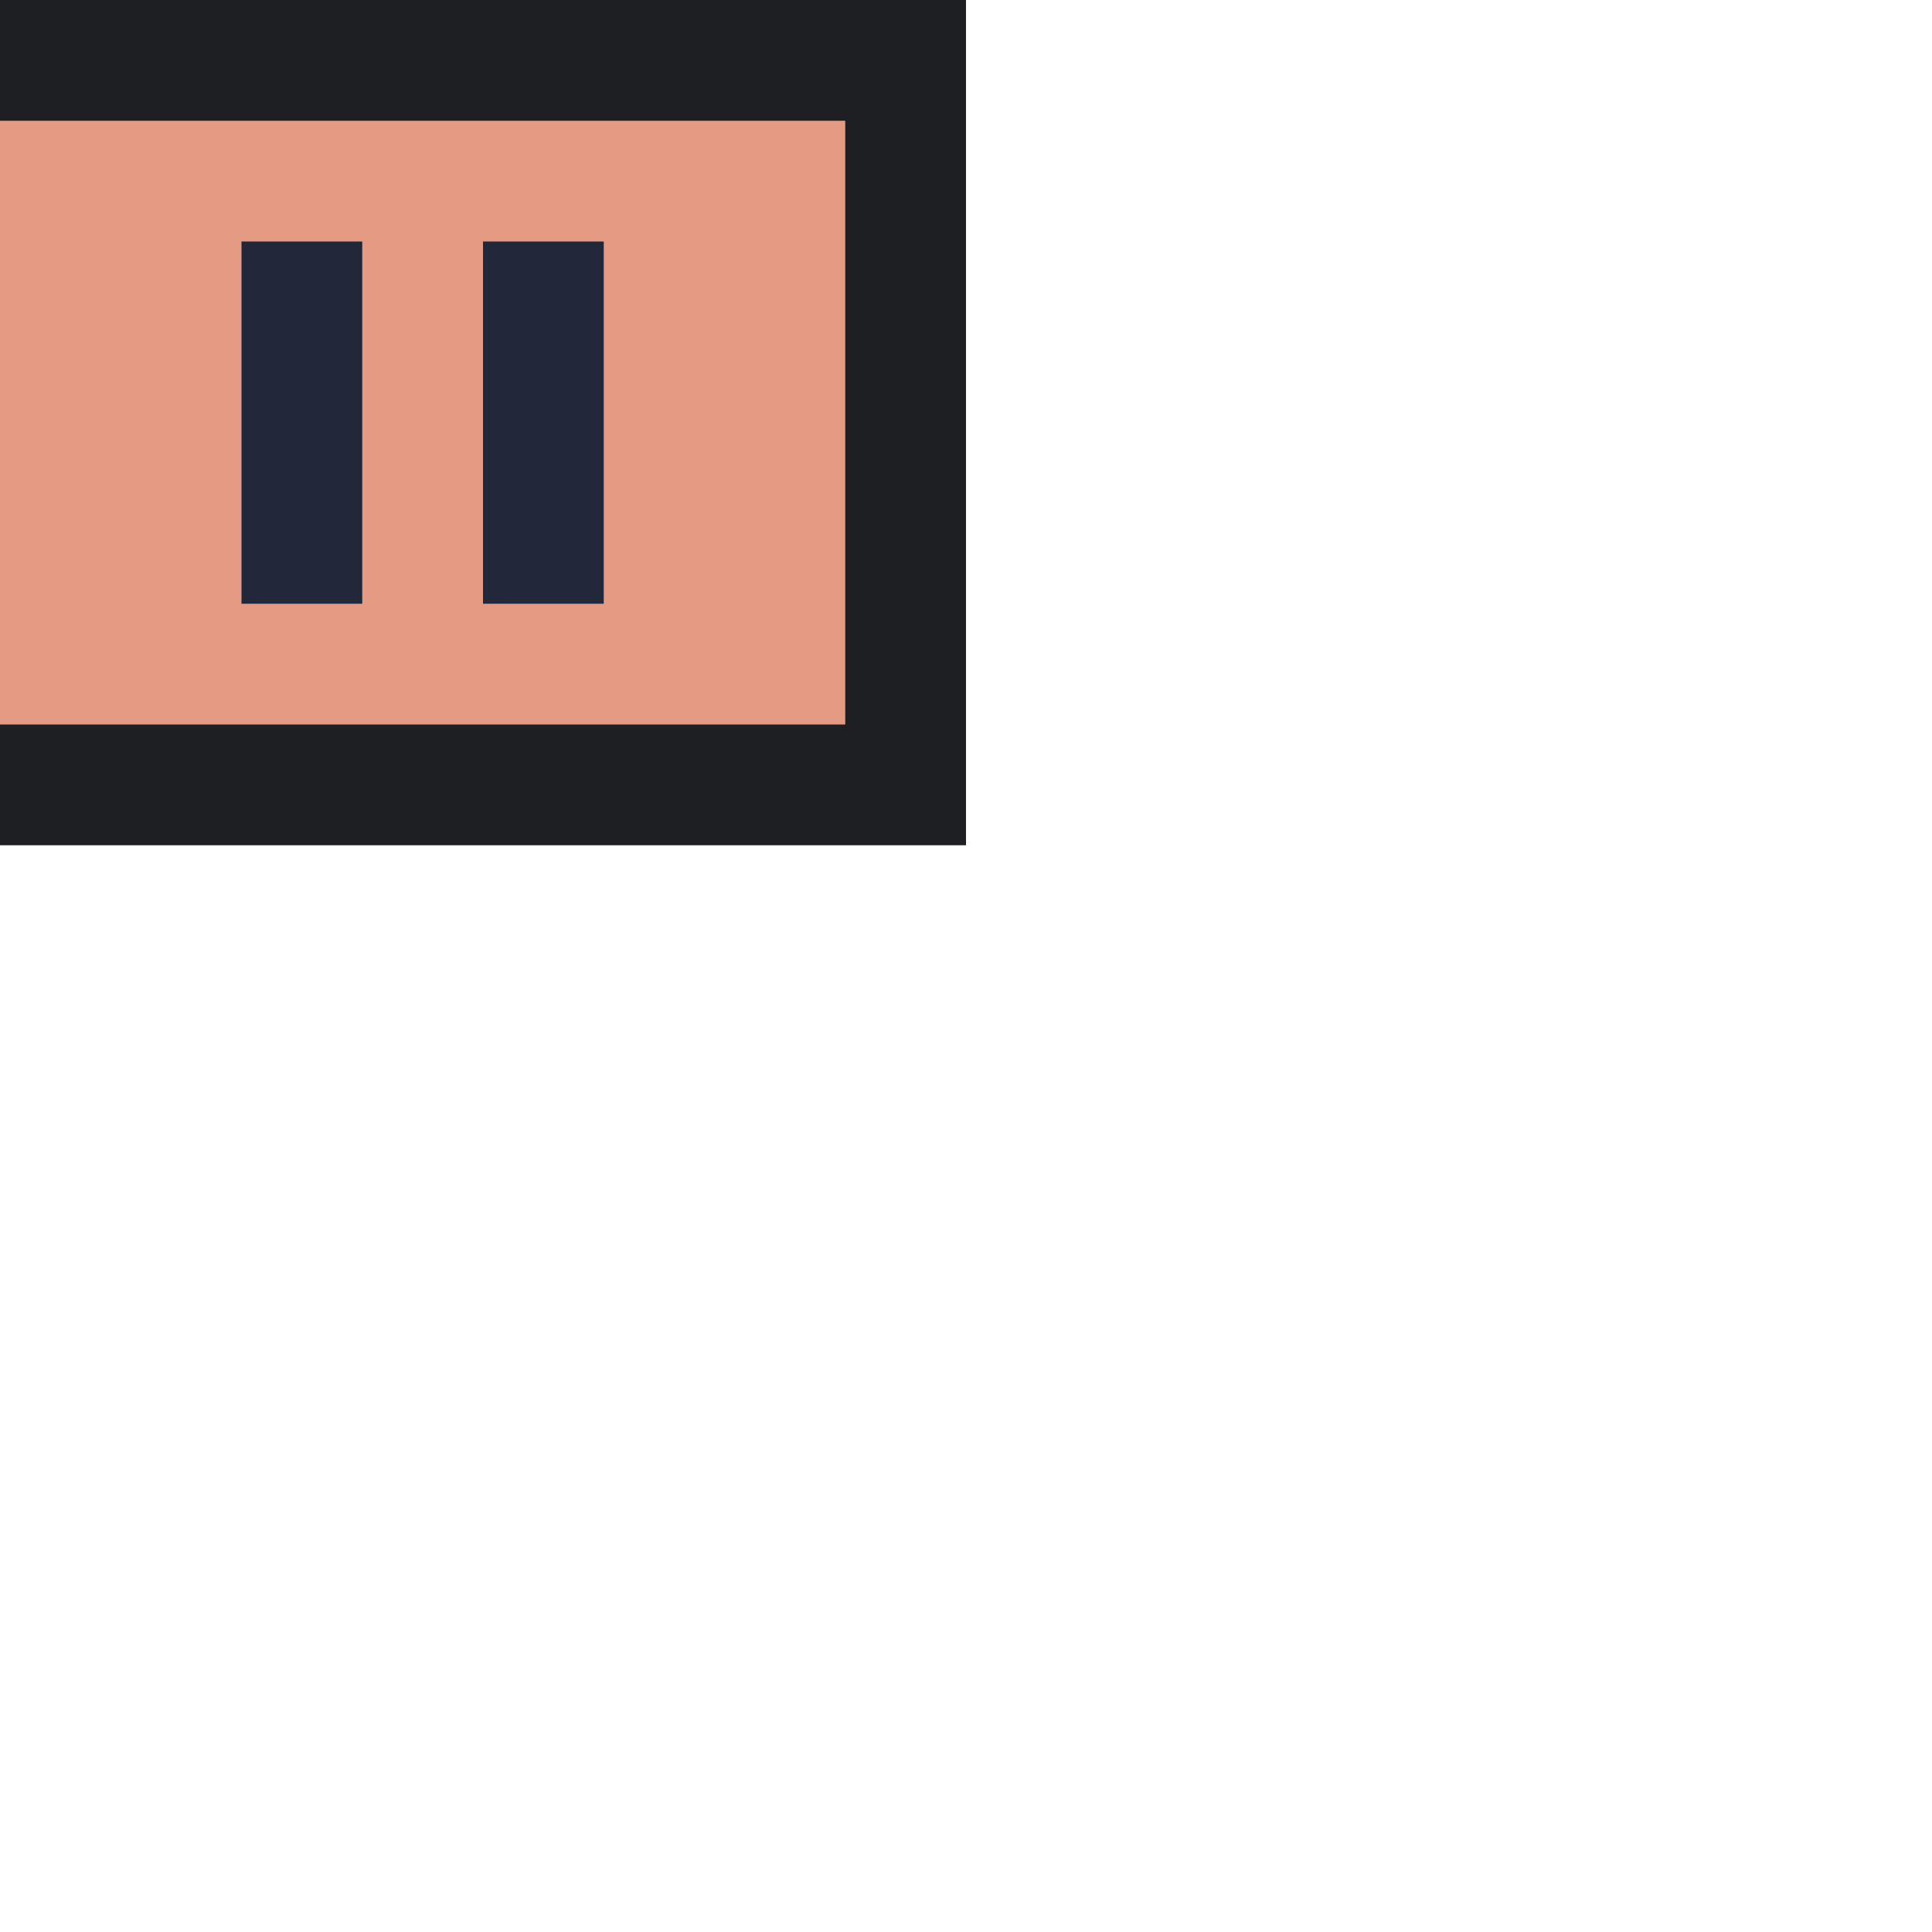
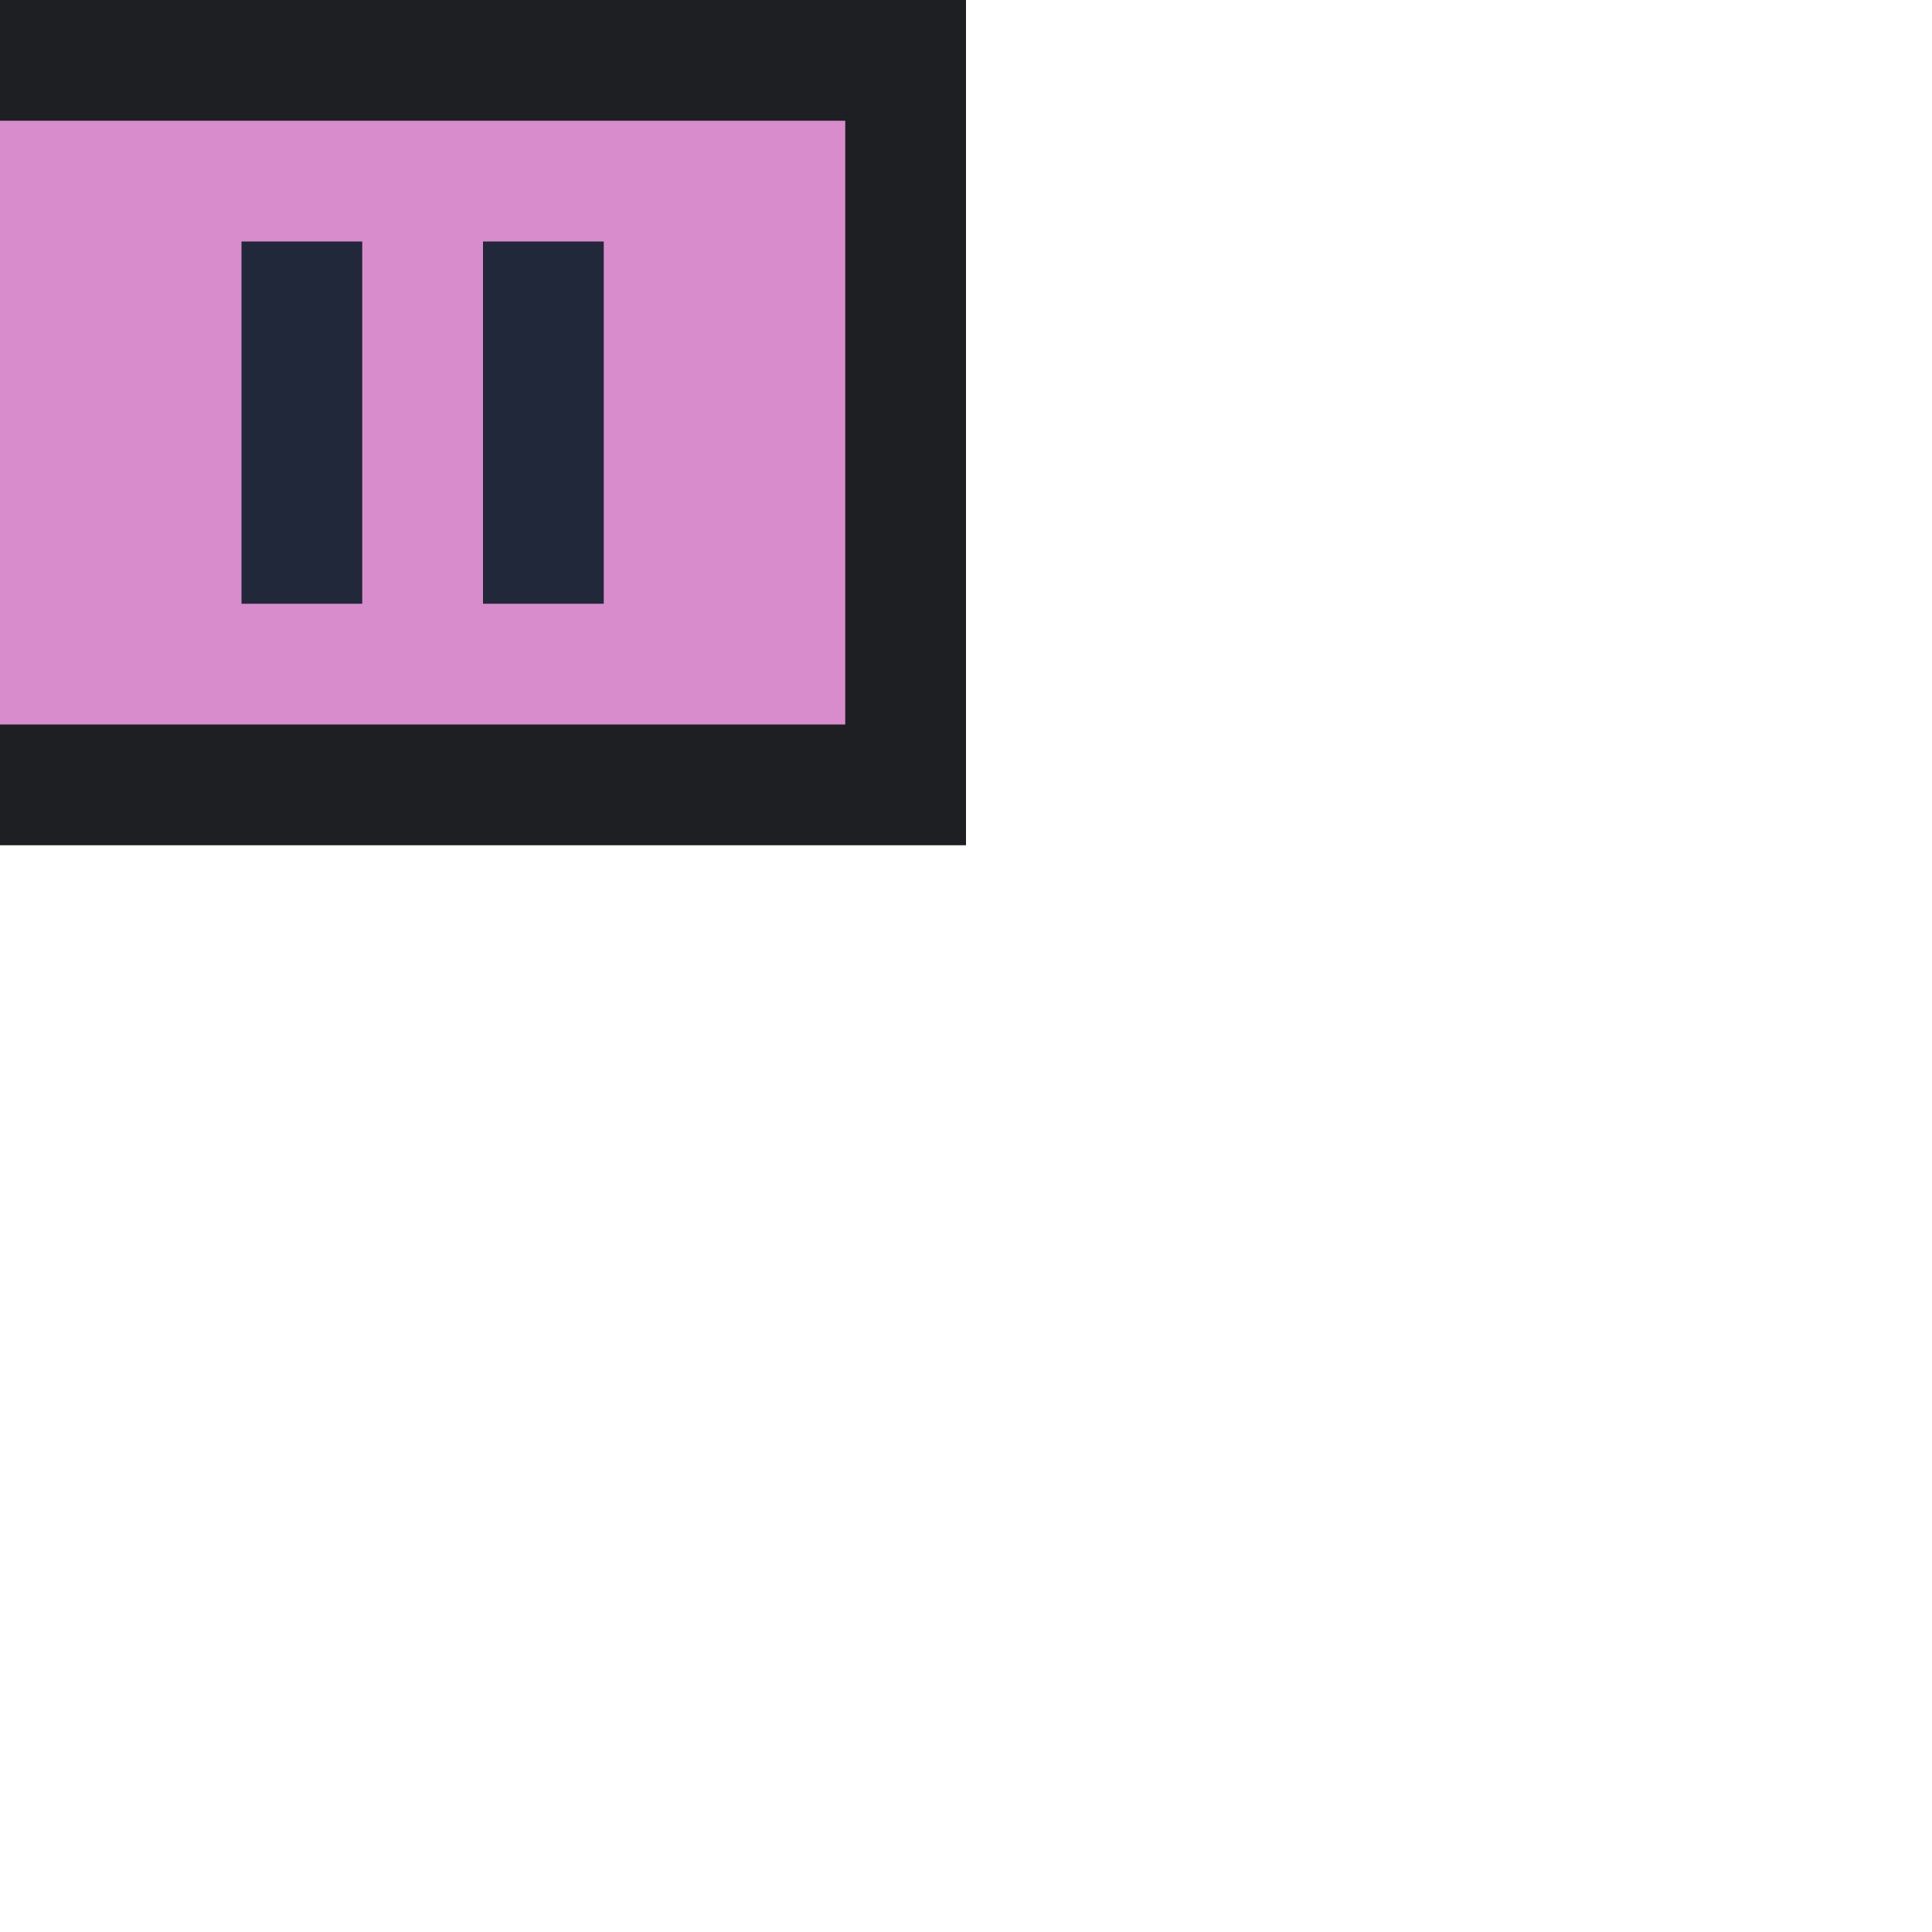
<svg xmlns="http://www.w3.org/2000/svg" width="16" height="16" viewBox="0 0 16 16" fill="none">
  <rect x="0.5" y="1.5" width="6" height="4" stroke="#1E1F22" stroke-width="3" />
-   <rect x="0.5" y="1.5" width="6" height="4" fill="#E49A83" stroke="#E49A83" />
+   <rect x="0.5" y="1.5" width="6" height="4" fill="#D88CCC" stroke="#D88CCC" />
  <path d="M2 2H3V5H2ZM4 2H5V5H4Z" fill="#212839" />
</svg>
